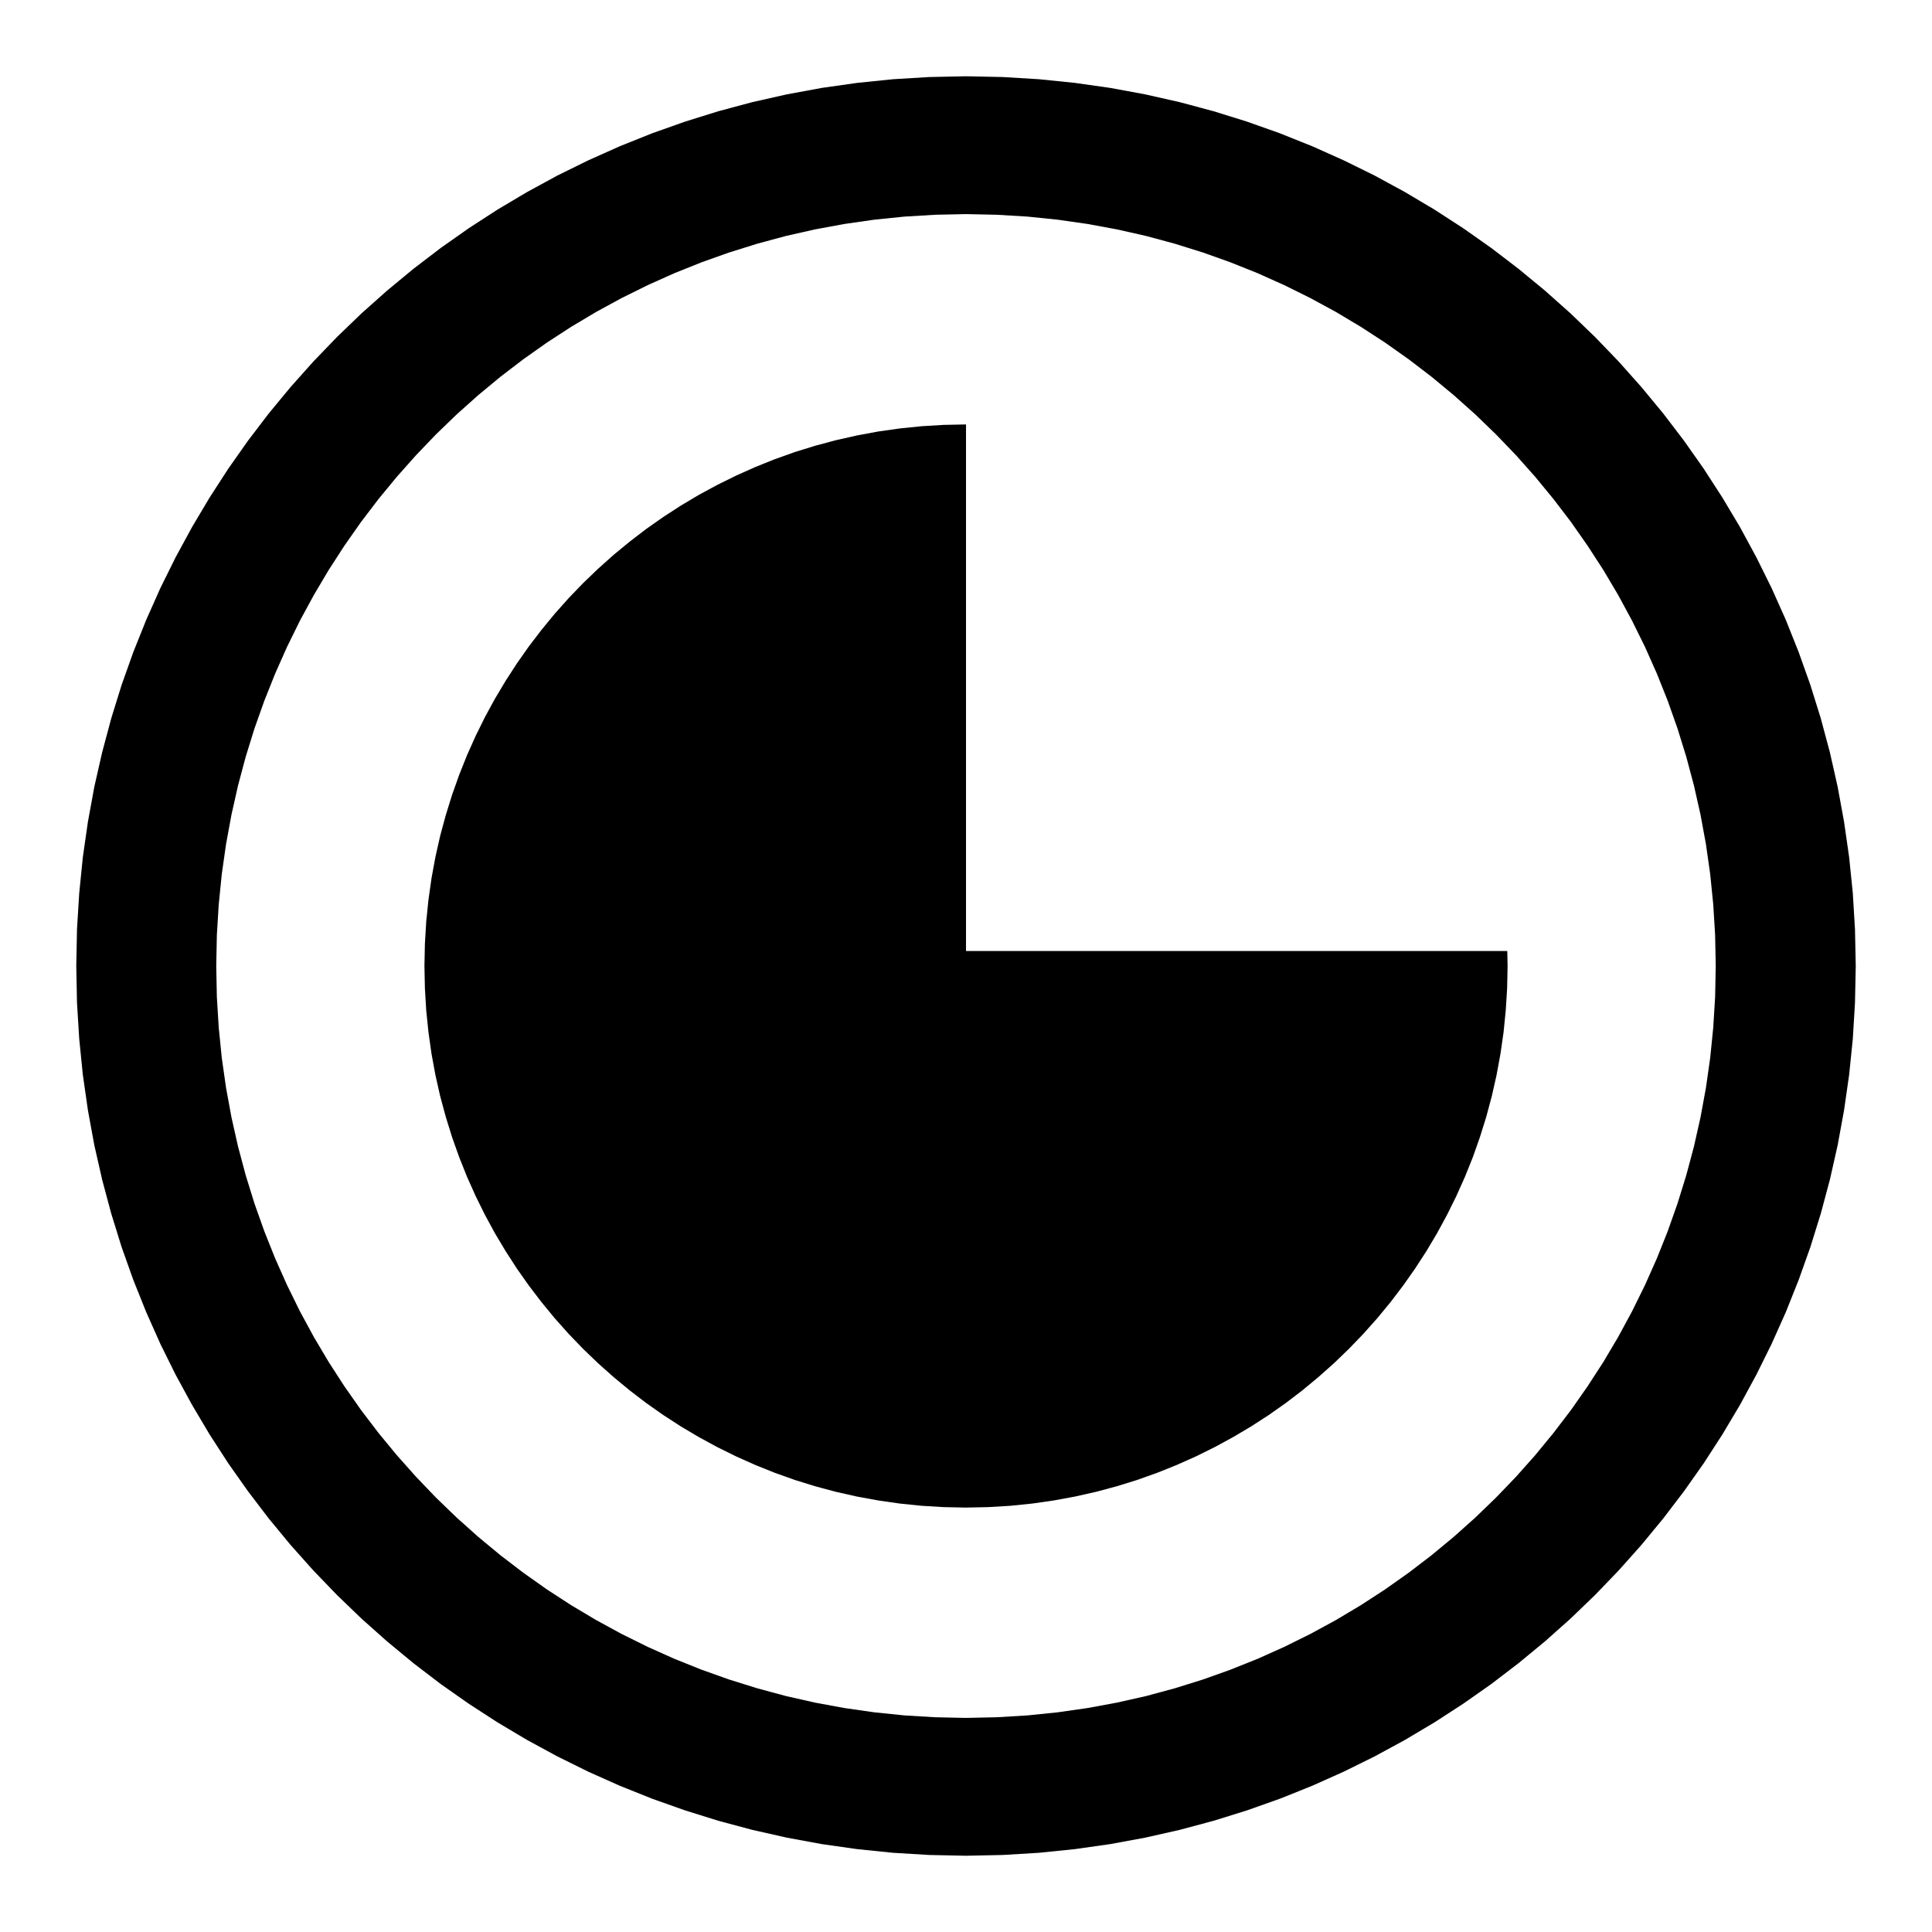
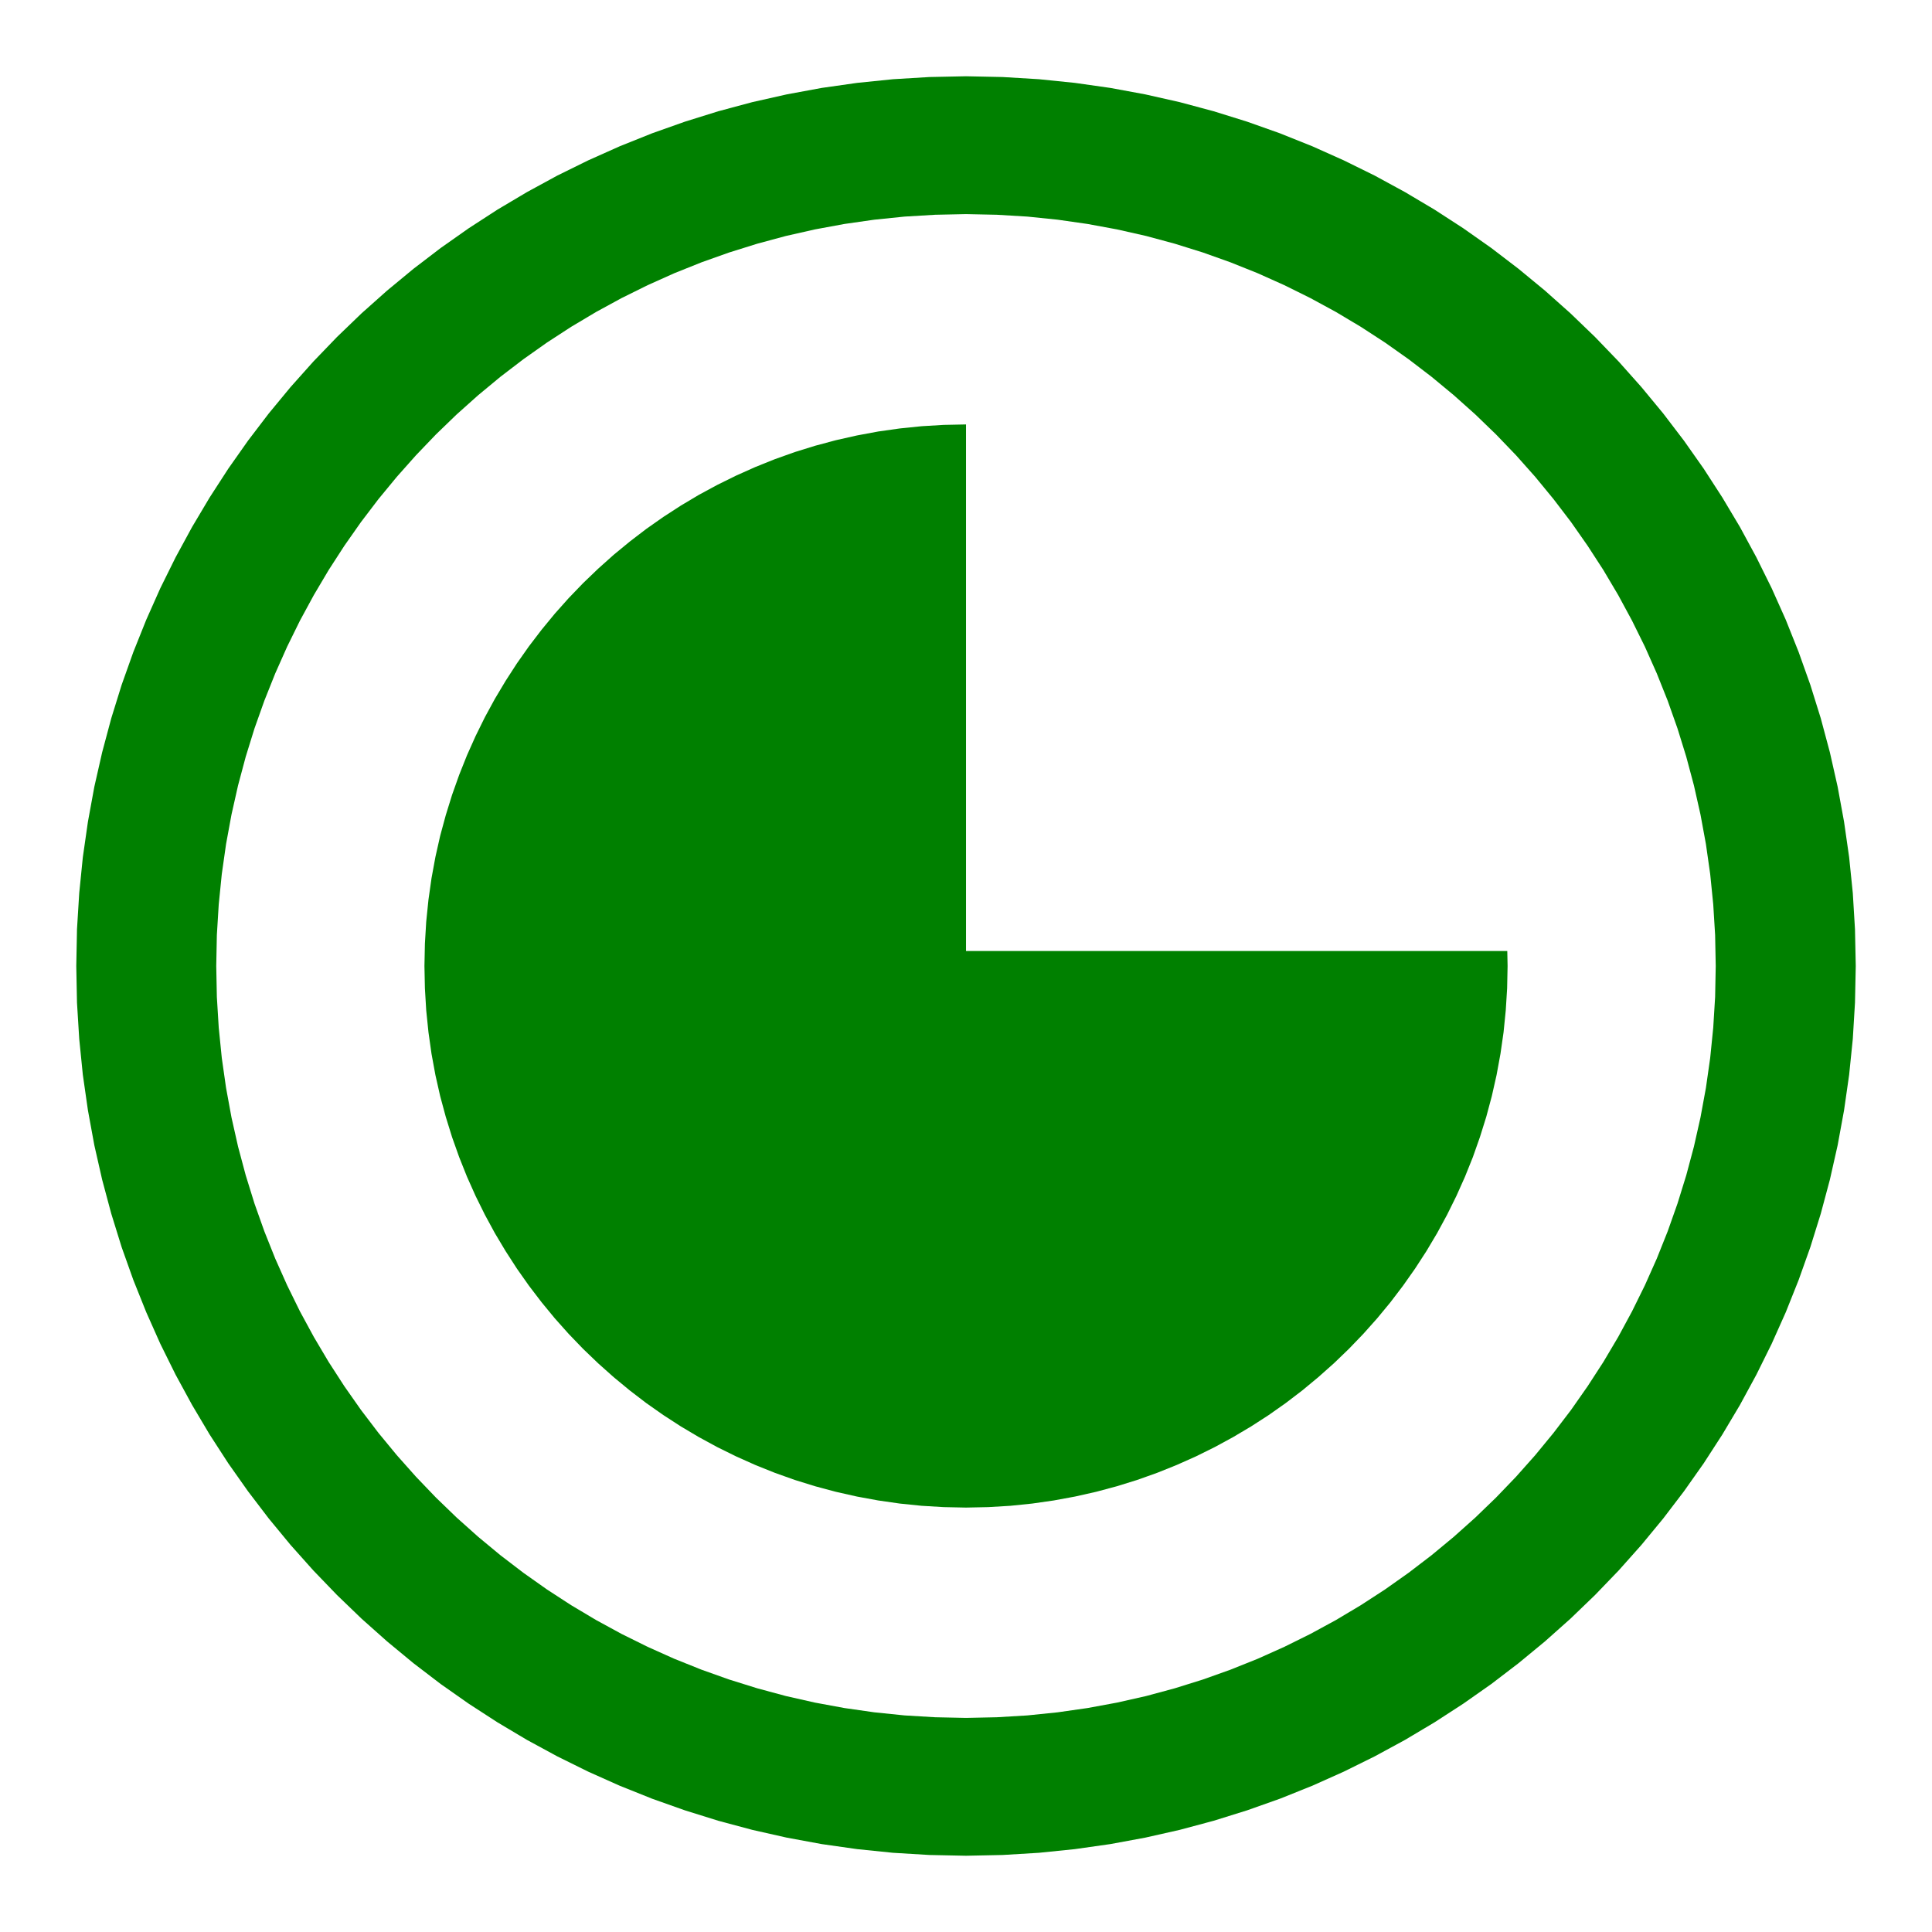
<svg xmlns="http://www.w3.org/2000/svg" xmlns:xlink="http://www.w3.org/1999/xlink" class="circle-3" version="1.1" preserveAspectRatio="xMidYMid meet" viewBox="132.837 126.099 380 380" width="350" height="350">
  <defs>
    <path d="M344.24 142.4L351.21 143.39L358.09 144.66L364.87 146.19L371.55 147.98L378.13 150.03L384.59 152.32L390.93 154.86L397.14 157.64L403.23 160.64L409.18 163.88L414.99 167.33L420.65 171L426.16 174.88L431.51 178.97L436.7 183.25L441.72 187.72L446.56 192.38L451.22 197.22L455.69 202.24L459.97 207.42L464.05 212.77L467.93 218.28L471.6 223.95L475.06 229.75L478.29 235.71L481.3 241.79L484.08 248.01L486.61 254.35L488.91 260.81L490.96 267.38L492.75 274.07L494.28 280.85L495.54 287.73L496.54 294.7L497.26 301.76L497.69 308.89L497.84 316.1L497.69 323.31L497.26 330.44L496.54 337.5L495.54 344.47L494.28 351.35L492.75 358.13L490.96 364.81L488.91 371.39L486.61 377.85L484.08 384.19L481.3 390.41L478.29 396.49L475.06 402.44L471.6 408.25L467.93 413.92L464.05 419.42L459.97 424.77L455.69 429.96L451.22 434.98L446.56 439.82L441.72 444.48L436.7 448.95L431.51 453.23L426.16 457.32L420.65 461.19L414.99 464.86L409.18 468.32L403.23 471.55L397.14 474.56L390.93 477.34L384.59 479.88L378.13 482.17L371.55 484.22L364.87 486.01L358.09 487.54L351.21 488.81L344.24 489.8L337.18 490.52L330.05 490.95L322.84 491.1L315.63 490.95L308.49 490.52L301.44 489.8L294.47 488.81L287.59 487.54L280.8 486.01L274.12 484.22L267.55 482.17L261.09 479.88L254.75 477.34L248.53 474.56L242.44 471.55L236.49 468.32L230.68 464.86L225.02 461.19L219.51 457.32L214.16 453.23L208.98 448.95L203.96 444.48L199.12 439.82L194.46 434.98L189.98 429.96L185.7 424.77L181.62 419.42L177.74 413.92L174.07 408.25L170.62 402.44L167.38 396.49L164.37 390.41L161.6 384.19L159.06 377.85L156.76 371.39L154.72 364.81L152.93 358.13L151.39 351.35L150.13 344.47L149.13 337.5L148.42 330.44L147.98 323.31L147.84 316.1L147.96 310.01L147.98 308.89L148.42 301.76L149.13 294.7L150.13 287.73L151.39 280.85L152.93 274.07L154.72 267.38L156.76 260.81L159.06 254.35L161.6 248.01L164.37 241.79L167.38 235.71L170.62 229.75L174.07 223.95L177.74 218.28L181.62 212.77L185.7 207.42L189.98 202.24L194.46 197.22L199.12 192.38L203.96 187.72L208.98 183.25L214.16 178.97L219.51 174.88L225.02 171L230.68 167.33L236.49 163.88L242.44 160.64L248.53 157.64L254.75 154.86L261.09 152.32L267.55 150.03L274.12 147.98L280.8 146.19L287.59 144.66L294.47 143.39L301.44 142.4L308.49 141.68L315.63 141.25L322.84 141.1L330.05 141.25L337.18 141.68L337.18 141.68L344.24 142.4ZM304.8 169.31L298.93 170.15L293.13 171.22L287.42 172.51L281.79 174.03L276.25 175.76L270.8 177.7L265.46 179.84L260.22 182.19L255.09 184.73L250.08 187.46L245.18 190.38L240.41 193.48L235.77 196.76L231.26 200.21L226.89 203.83L222.66 207.61L218.58 211.55L214.66 215.64L210.89 219.88L207.28 224.26L203.84 228.78L200.57 233.44L197.48 238.22L194.57 243.13L191.84 248.16L189.31 253.3L186.97 258.56L184.83 263.92L182.89 269.38L181.17 274.93L179.66 280.58L178.37 286.31L177.3 292.12L176.46 298.02L175.86 303.98L175.49 310.01L175.37 316.1L175.49 322.19L175.86 328.22L176.46 334.18L177.3 340.07L178.37 345.89L179.66 351.62L181.17 357.27L182.89 362.82L184.83 368.28L186.97 373.64L189.31 378.89L191.84 384.04L194.57 389.07L197.48 393.98L200.57 398.76L203.84 403.42L207.28 407.94L210.89 412.32L214.66 416.56L218.58 420.65L222.66 424.59L226.89 428.37L231.26 431.99L235.77 435.44L240.41 438.72L245.18 441.82L250.08 444.74L255.09 447.47L260.22 450.01L265.46 452.36L270.8 454.5L276.25 456.44L281.79 458.17L287.42 459.69L293.13 460.98L298.93 462.05L304.8 462.89L310.75 463.5L316.76 463.86L322.84 463.99L328.91 463.86L334.92 463.5L340.87 462.89L346.74 462.05L352.54 460.98L358.26 459.69L363.89 458.17L369.43 456.44L374.87 454.5L380.21 452.36L385.45 450.01L390.58 447.47L395.6 444.74L400.49 441.82L405.26 438.72L409.9 435.44L414.41 431.99L418.78 428.37L423.01 424.59L427.09 420.65L431.02 416.56L434.79 412.32L438.39 407.94L441.84 403.42L445.1 398.76L448.2 393.98L451.11 389.07L453.83 384.04L456.37 378.89L458.71 373.64L460.85 368.28L462.78 362.82L464.5 357.27L466.01 351.62L467.3 345.89L468.37 340.07L469.21 334.18L469.81 328.22L470.18 322.19L470.3 316.1L470.18 310.01L469.81 303.98L469.21 298.02L468.37 292.12L467.3 286.31L466.01 280.58L464.5 274.93L462.78 269.38L460.85 263.92L458.71 258.56L456.37 253.3L453.83 248.16L451.11 243.13L448.2 238.22L445.1 233.44L441.84 228.78L438.39 224.26L434.79 219.88L431.02 215.64L427.09 211.55L423.01 207.61L418.78 203.83L414.41 200.21L409.9 196.76L405.26 193.48L400.49 190.38L395.6 187.46L390.58 184.73L385.45 182.19L380.21 179.84L374.87 177.7L369.43 175.76L363.89 174.03L358.26 172.51L352.54 171.22L346.74 170.15L340.87 169.31L334.92 168.7L328.91 168.34L322.84 168.21L316.76 168.34L310.75 168.7L310.75 168.7L304.8 169.31ZM429.36 316.1L429.27 320.49L429 324.83L428.57 329.12L427.96 333.37L427.19 337.56L426.26 341.68L425.17 345.75L423.92 349.75L422.53 353.69L420.98 357.55L419.29 361.33L417.46 365.03L415.49 368.66L413.39 372.19L411.15 375.64L408.79 378.99L406.31 382.25L403.7 385.41L400.98 388.46L398.14 391.41L395.2 394.24L392.14 396.96L388.99 399.57L385.73 402.06L382.38 404.42L378.93 406.65L375.39 408.75L371.77 410.72L368.07 412.55L364.28 414.24L360.42 415.79L356.49 417.19L352.49 418.43L348.42 419.52L344.29 420.45L340.11 421.22L335.86 421.83L331.57 422.27L327.22 422.53L322.84 422.62L318.45 422.53L314.11 422.27L309.81 421.83L305.57 421.22L301.38 420.45L297.25 419.52L293.18 418.43L289.18 417.19L285.25 415.79L281.39 414.24L277.61 412.55L273.9 410.72L270.28 408.75L266.74 406.65L263.3 404.42L259.94 402.06L256.69 399.57L253.53 396.96L250.48 394.24L247.53 391.41L244.69 388.46L241.97 385.41L239.37 382.25L236.88 378.99L234.52 375.64L232.29 372.19L230.18 368.66L228.21 365.03L226.38 361.33L224.69 357.55L223.15 353.69L221.75 349.75L220.51 345.75L219.41 341.68L218.48 337.56L217.71 333.37L217.11 329.12L216.67 324.83L216.41 320.49L216.32 316.1L216.41 311.71L216.67 307.37L217.11 303.07L217.71 298.83L218.48 294.64L219.41 290.51L220.51 286.45L221.75 282.45L223.15 278.51L224.69 274.65L226.38 270.87L228.21 267.16L230.18 263.54L232.29 260.01L234.52 256.56L236.88 253.21L239.37 249.95L241.97 246.79L244.69 243.74L247.53 240.79L250.48 237.96L253.53 235.23L256.69 232.63L259.94 230.14L263.3 227.78L266.74 225.55L270.28 223.44L273.9 221.48L277.61 219.65L281.39 217.96L285.25 216.41L289.18 215.01L293.18 213.77L297.25 212.68L301.38 211.75L305.57 210.97L309.81 210.37L314.11 209.93L318.45 209.67L322.84 209.58L322.84 313.15L429.3 313.15L429.3 313.15L429.36 316.1Z" id="eeandehWy" />
  </defs>
  <g>
    <g>
-       <use xlink:href="#eeandehWy" opacity="1" fill="currentColor" fill-opacity="1" />
+       <use xlink:href="#eeandehWy" opacity="1" fill="green" fill-opacity="1" />
    </g>
  </g>
</svg>
